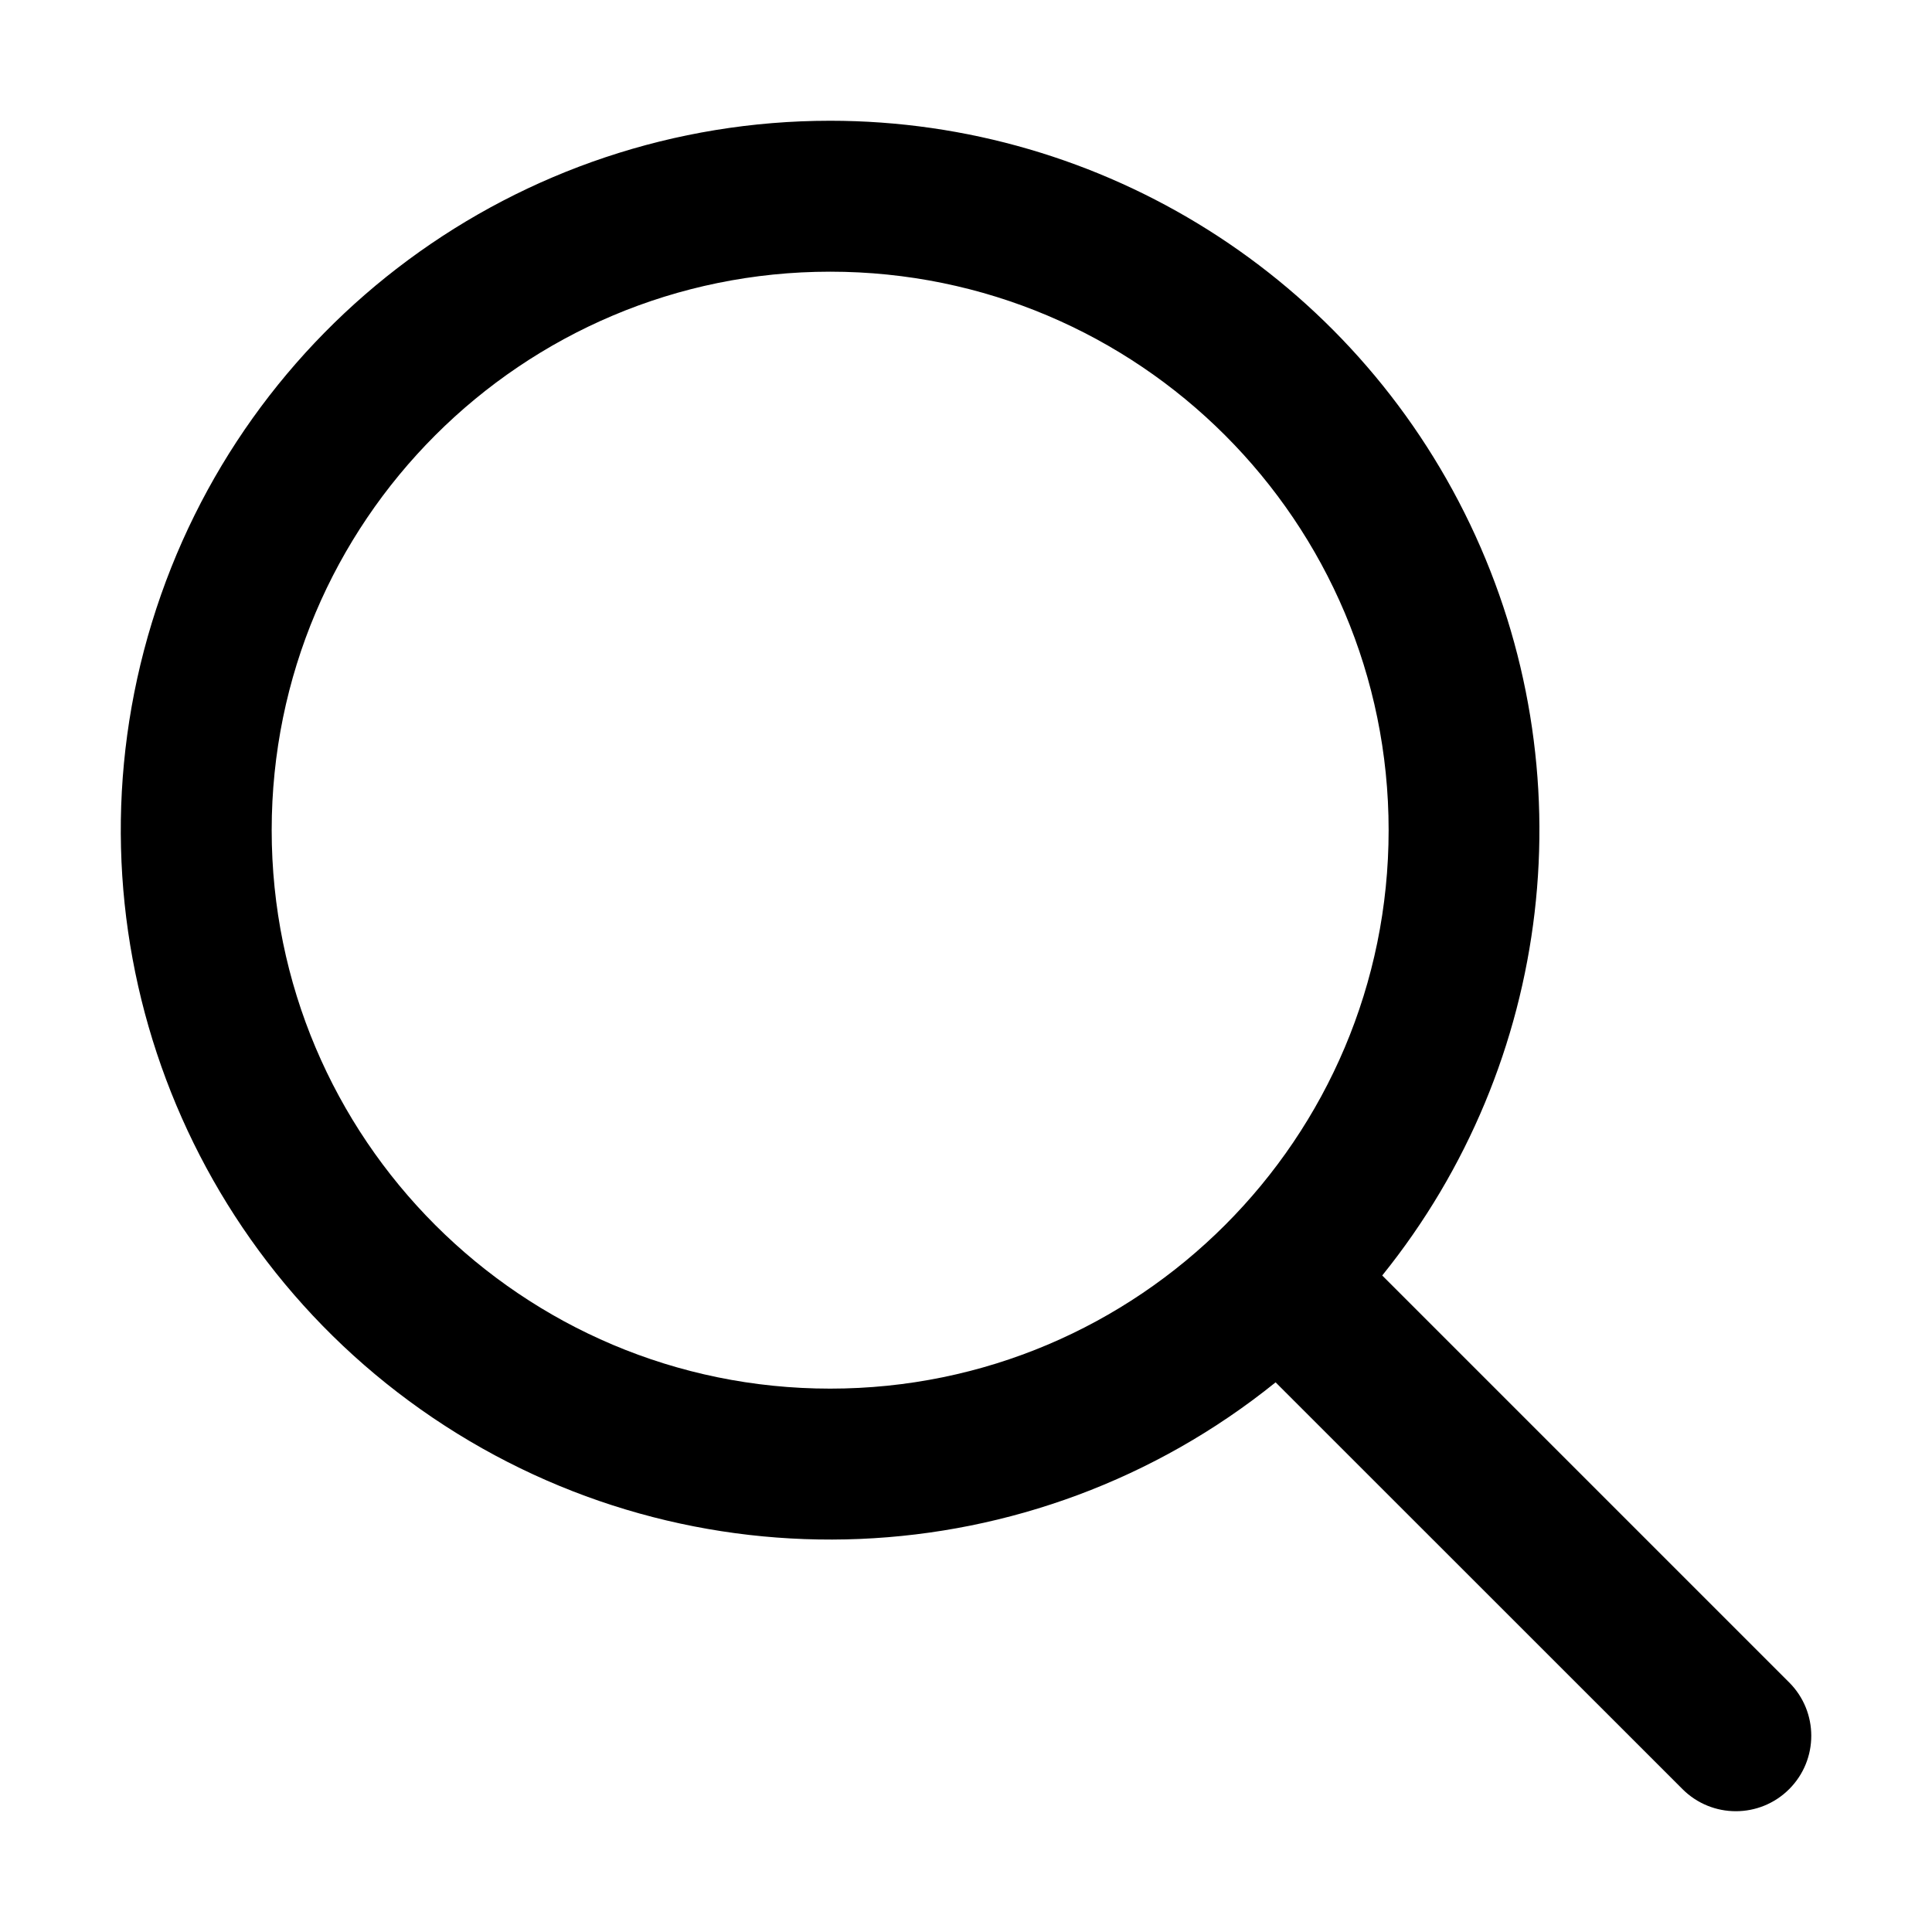
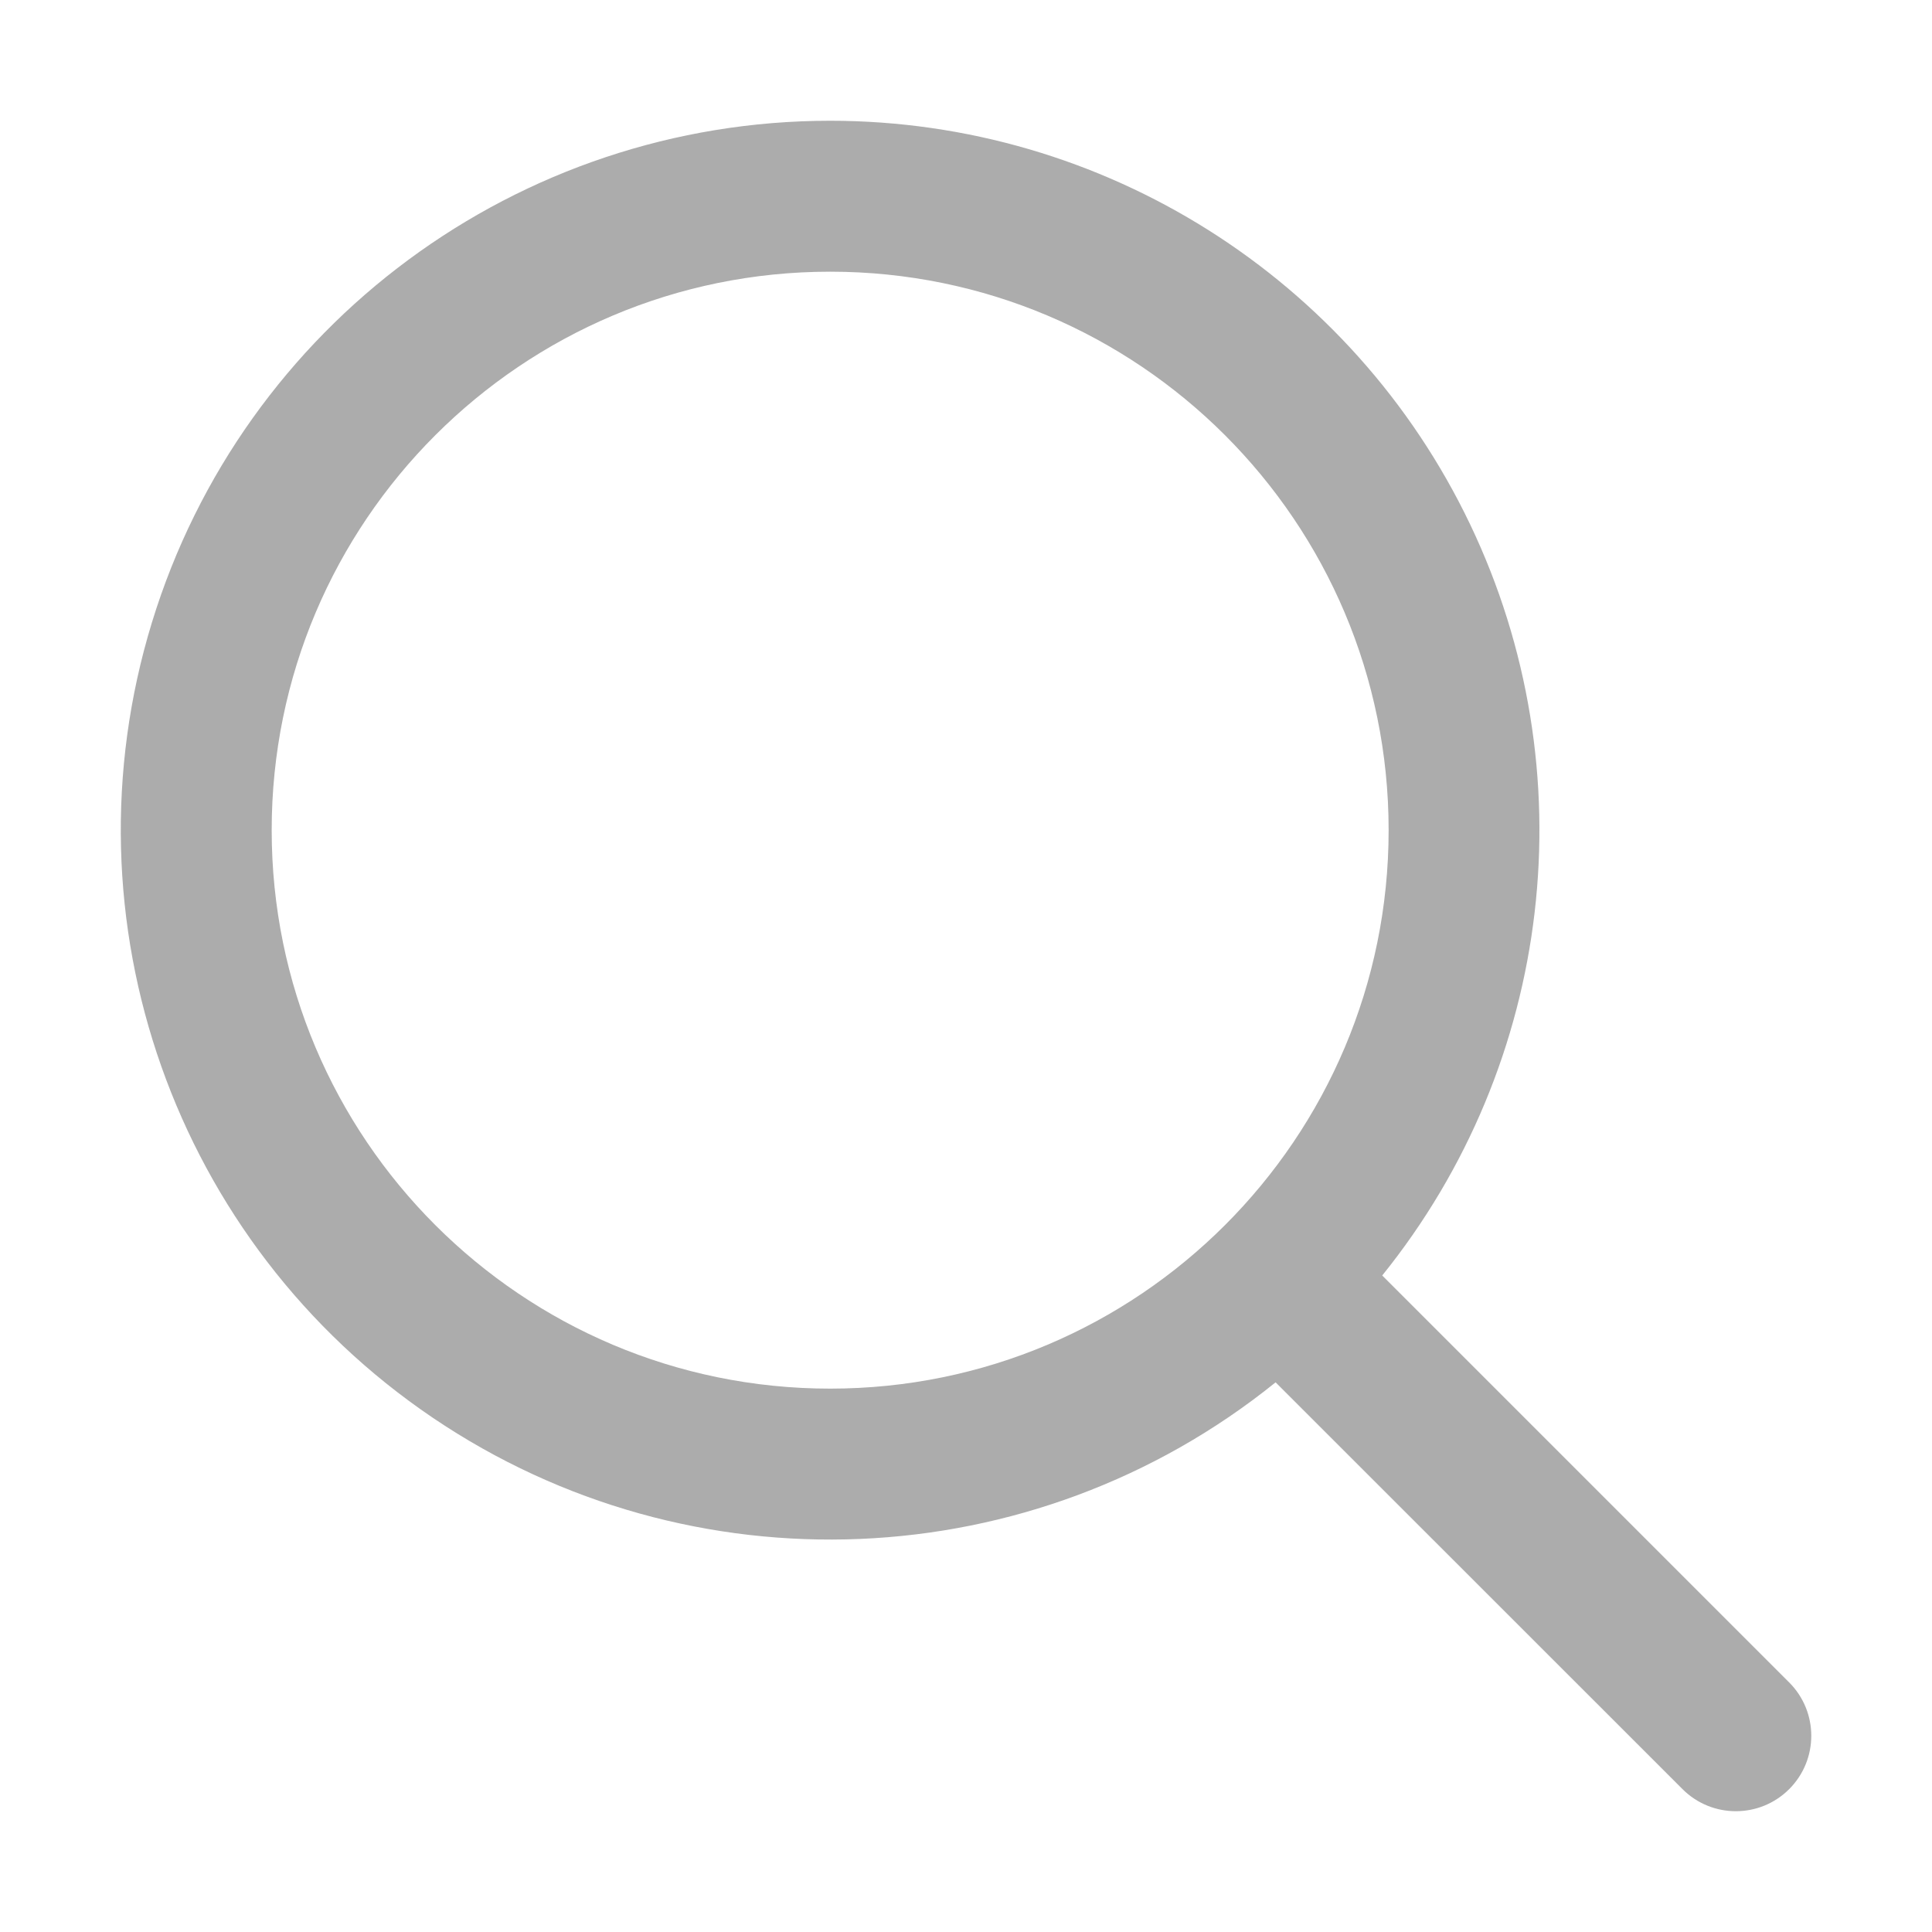
<svg xmlns="http://www.w3.org/2000/svg" fill="none" viewBox="0 0 16 16" class="iconButton_icon__Vr1u2 iconButton_size-20__O3lP5">
-   <path fill="currentColor" fill-rule="evenodd" d="M6.875 1a5.875 5.875 0 103.689 10.448l3.37 3.369a.624.624 0 10.883-.884l-3.37-3.37A5.875 5.875 0 006.875 1zM2.25 6.875a4.625 4.625 0 119.25 0 4.625 4.625 0 01-9.25 0z" clip-rule="evenodd" />
+   <path fill="  rgba(128, 128, 128, 0.651" fill-rule="evenodd" d="M6.875 1a5.875 5.875 0 103.689 10.448l3.37 3.369a.624.624 0 10.883-.884l-3.37-3.37A5.875 5.875 0 006.875 1zM2.25 6.875a4.625 4.625 0 119.25 0 4.625 4.625 0 01-9.25 0z" clip-rule="evenodd" />
</svg>
